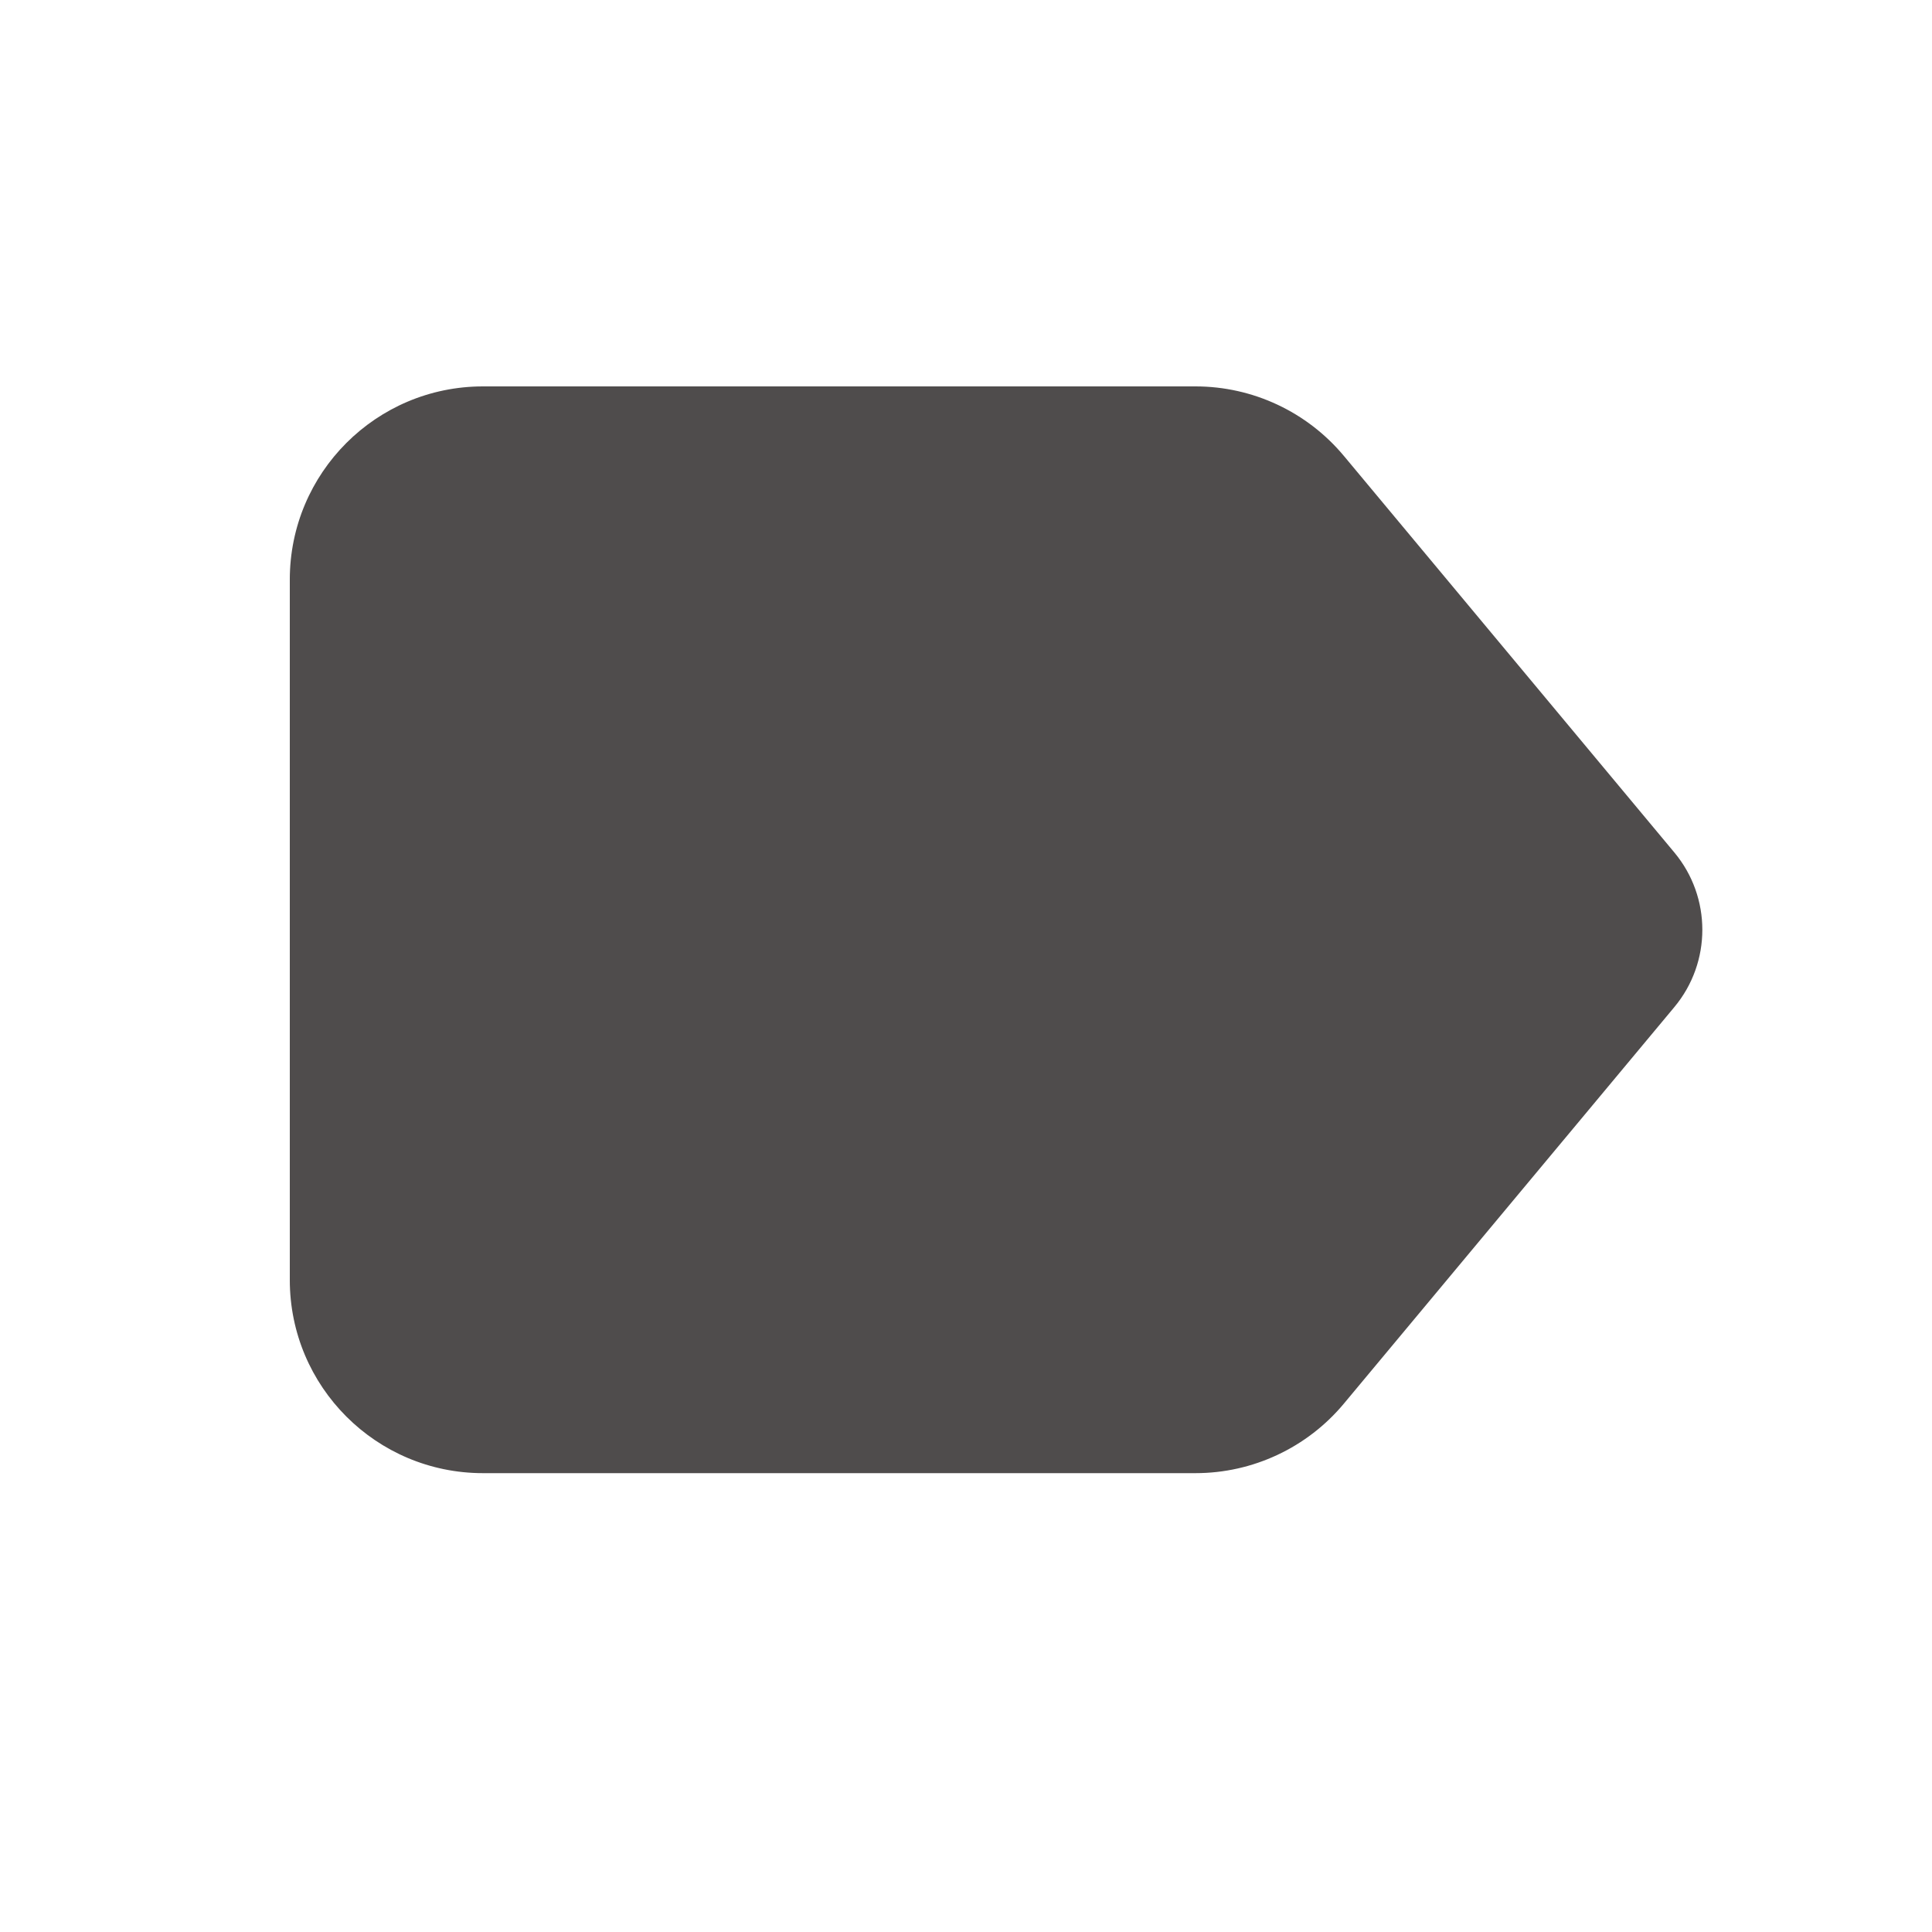
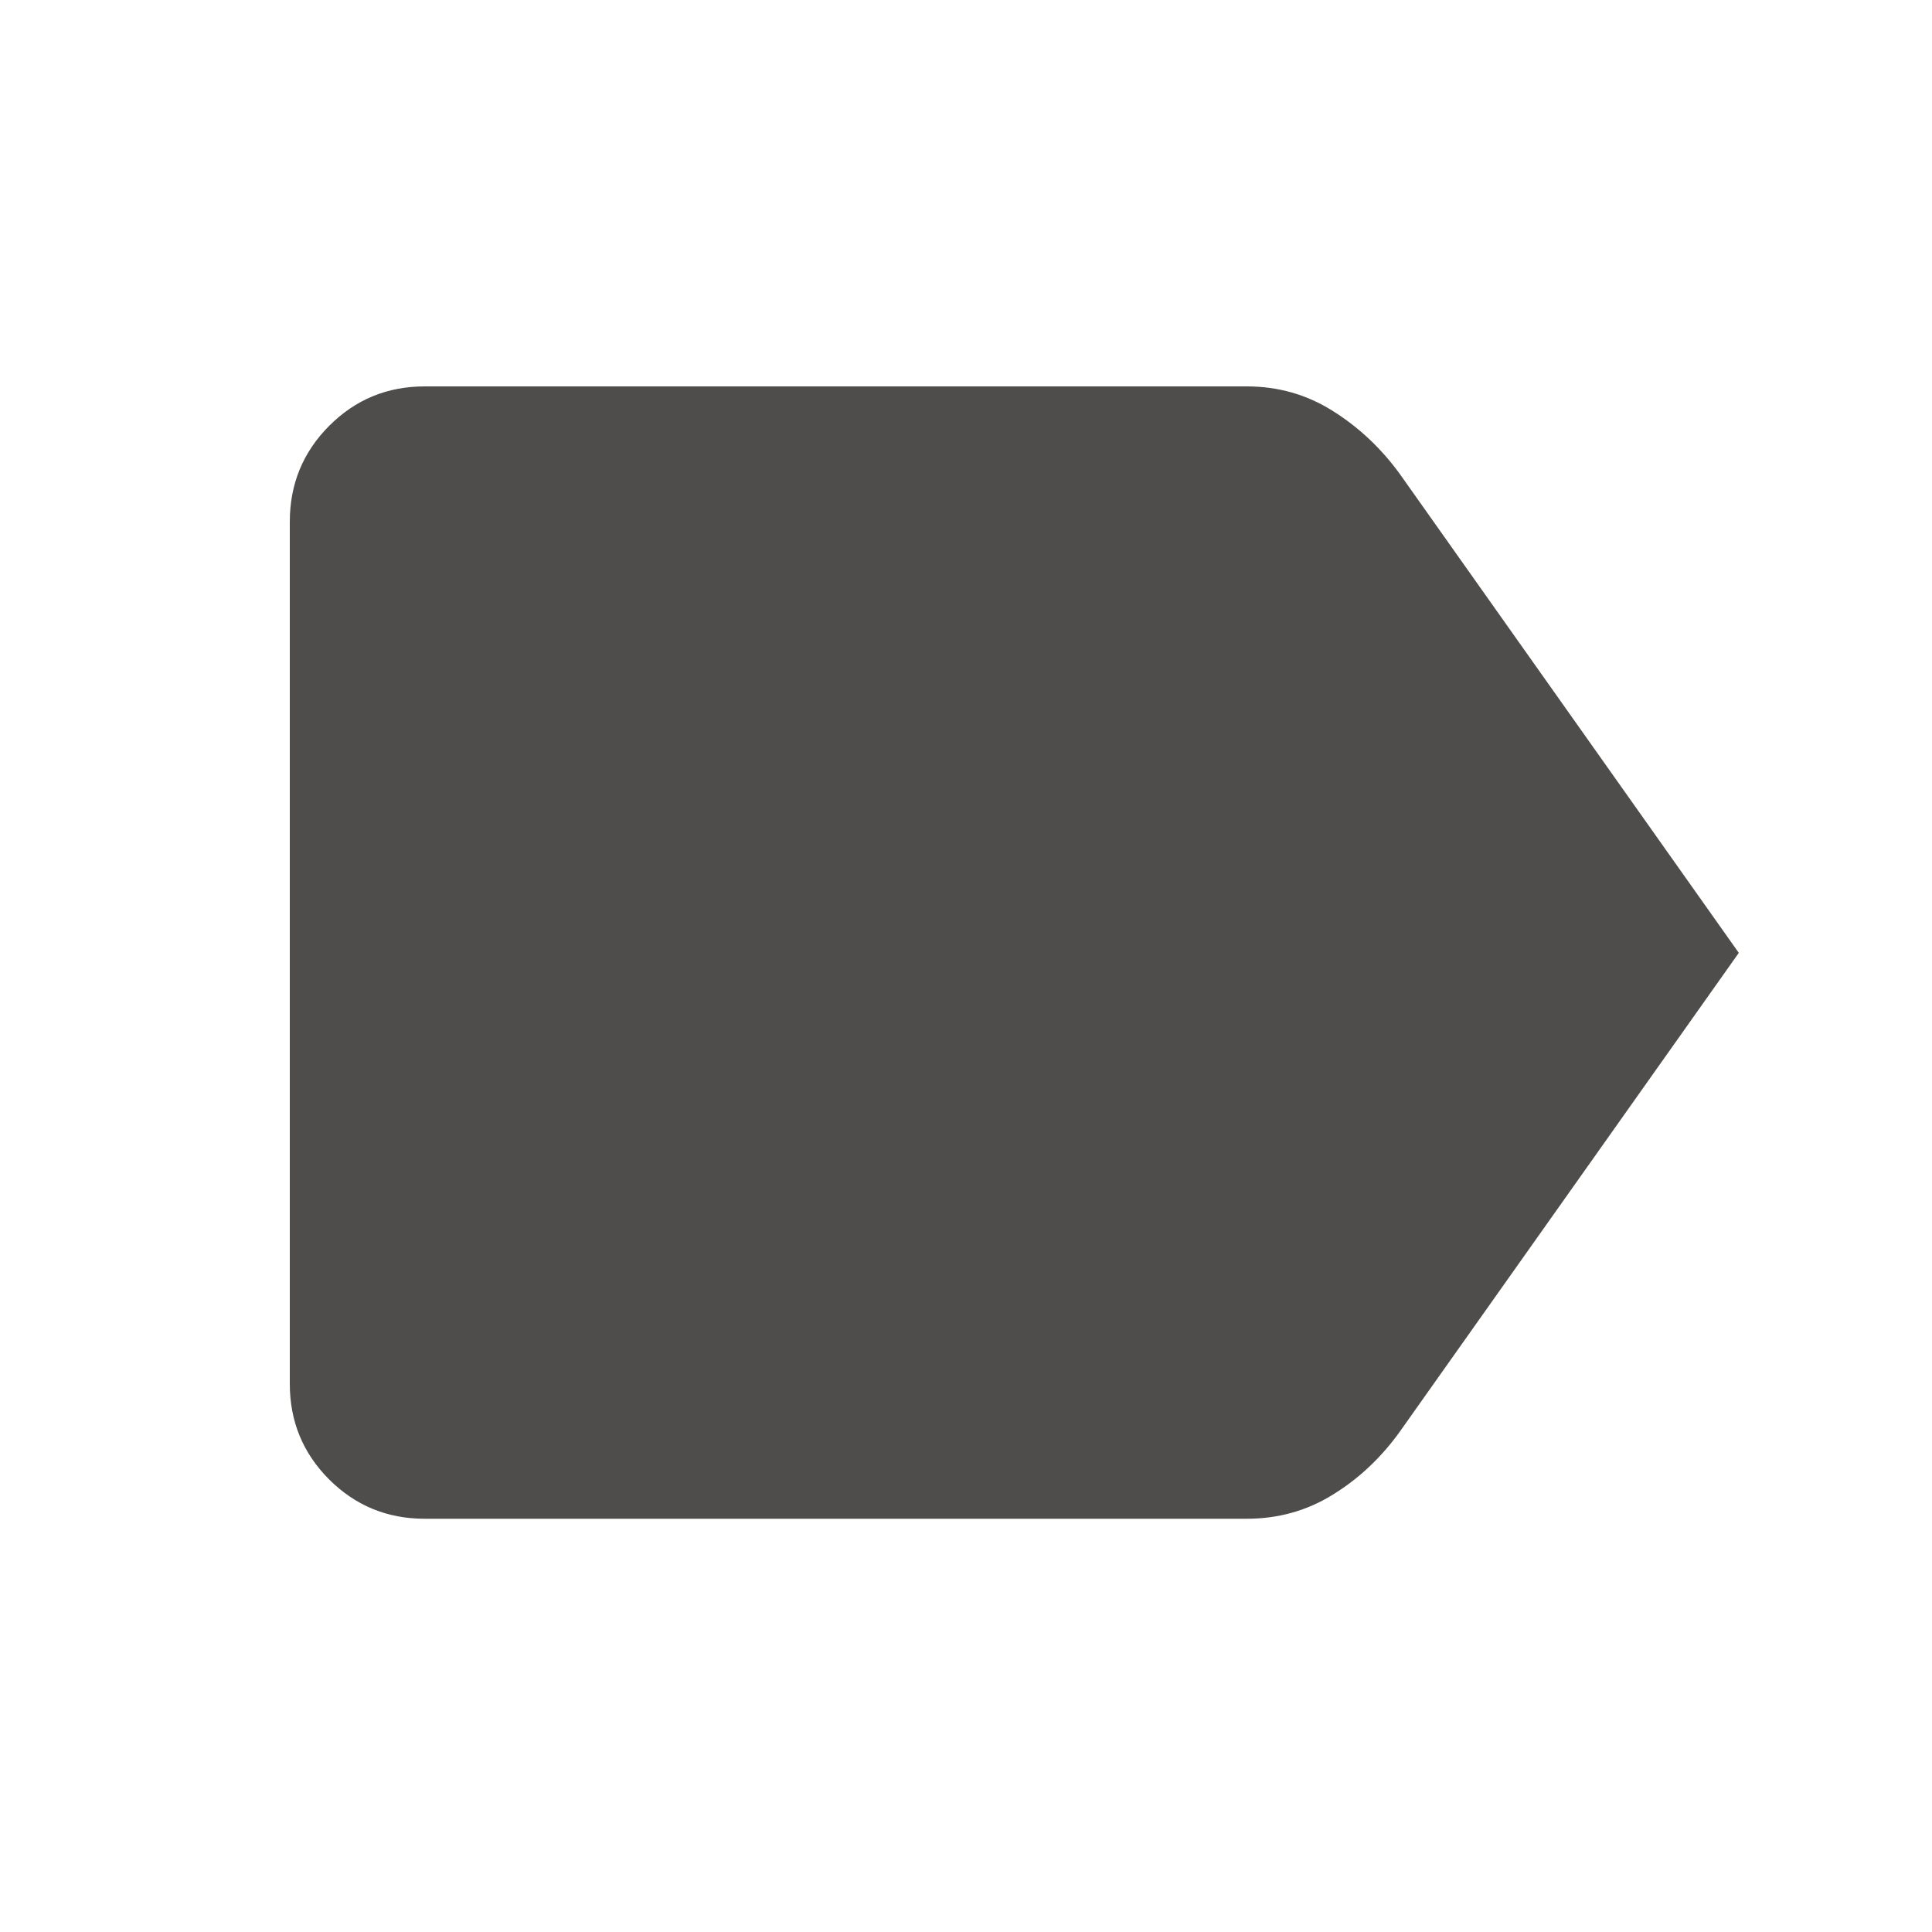
<svg xmlns="http://www.w3.org/2000/svg" width="20" height="20" viewBox="0 0 20 20" fill="none">
-   <path d="M3 6C3 4.895 3.895 4 5 4H12.376C12.969 4 13.532 4.264 13.912 4.72L17.333 8.825C17.719 9.288 17.719 9.962 17.333 10.425L13.912 14.53C13.532 14.986 12.969 15.25 12.376 15.25H5C3.895 15.25 3 14.355 3 13.25V6Z" fill="#4F4C4C" />
+   <path d="M18 9.864L14.489 14.823C14.295 15.092 14.064 15.309 13.795 15.474C13.527 15.64 13.23 15.722 12.907 15.722H4.396C4.008 15.722 3.679 15.586 3.407 15.315C3.136 15.043 3 14.714 3 14.326V5.401C3 5.012 3.136 4.681 3.407 4.409C3.679 4.136 4.008 4 4.396 4H12.907C13.23 4 13.527 4.084 13.795 4.253C14.064 4.421 14.295 4.638 14.489 4.904L18 9.864Z" fill="#4F4C4C" />
</svg>
